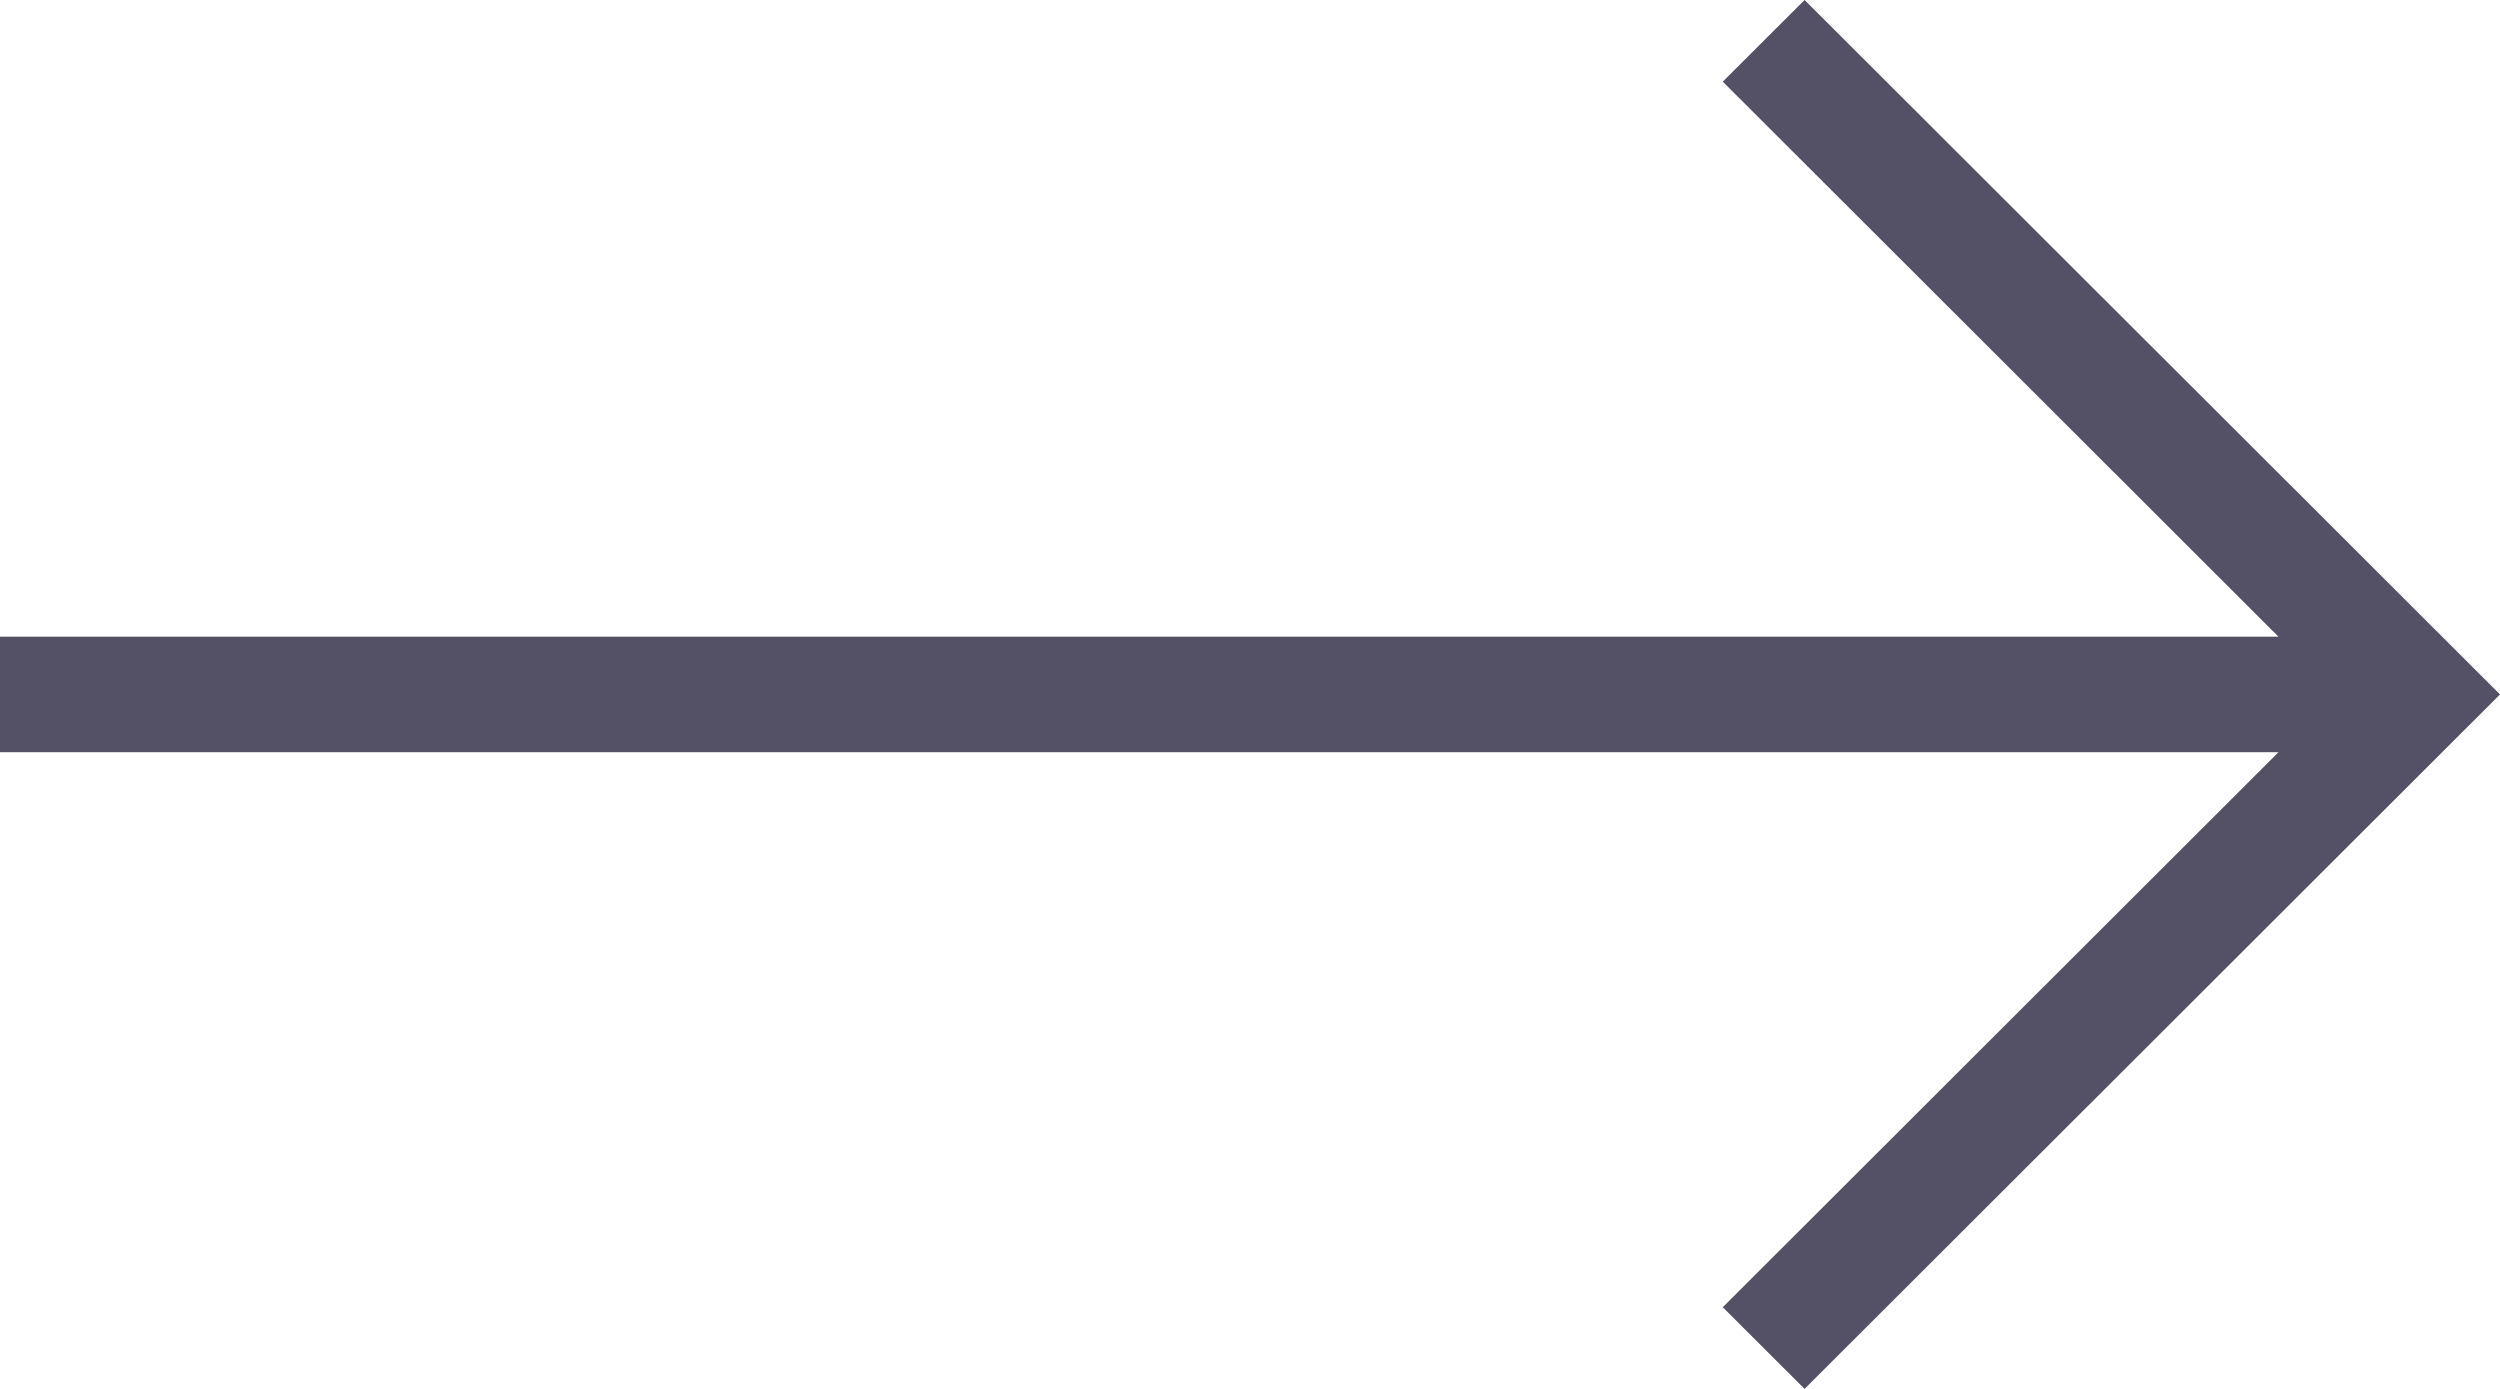
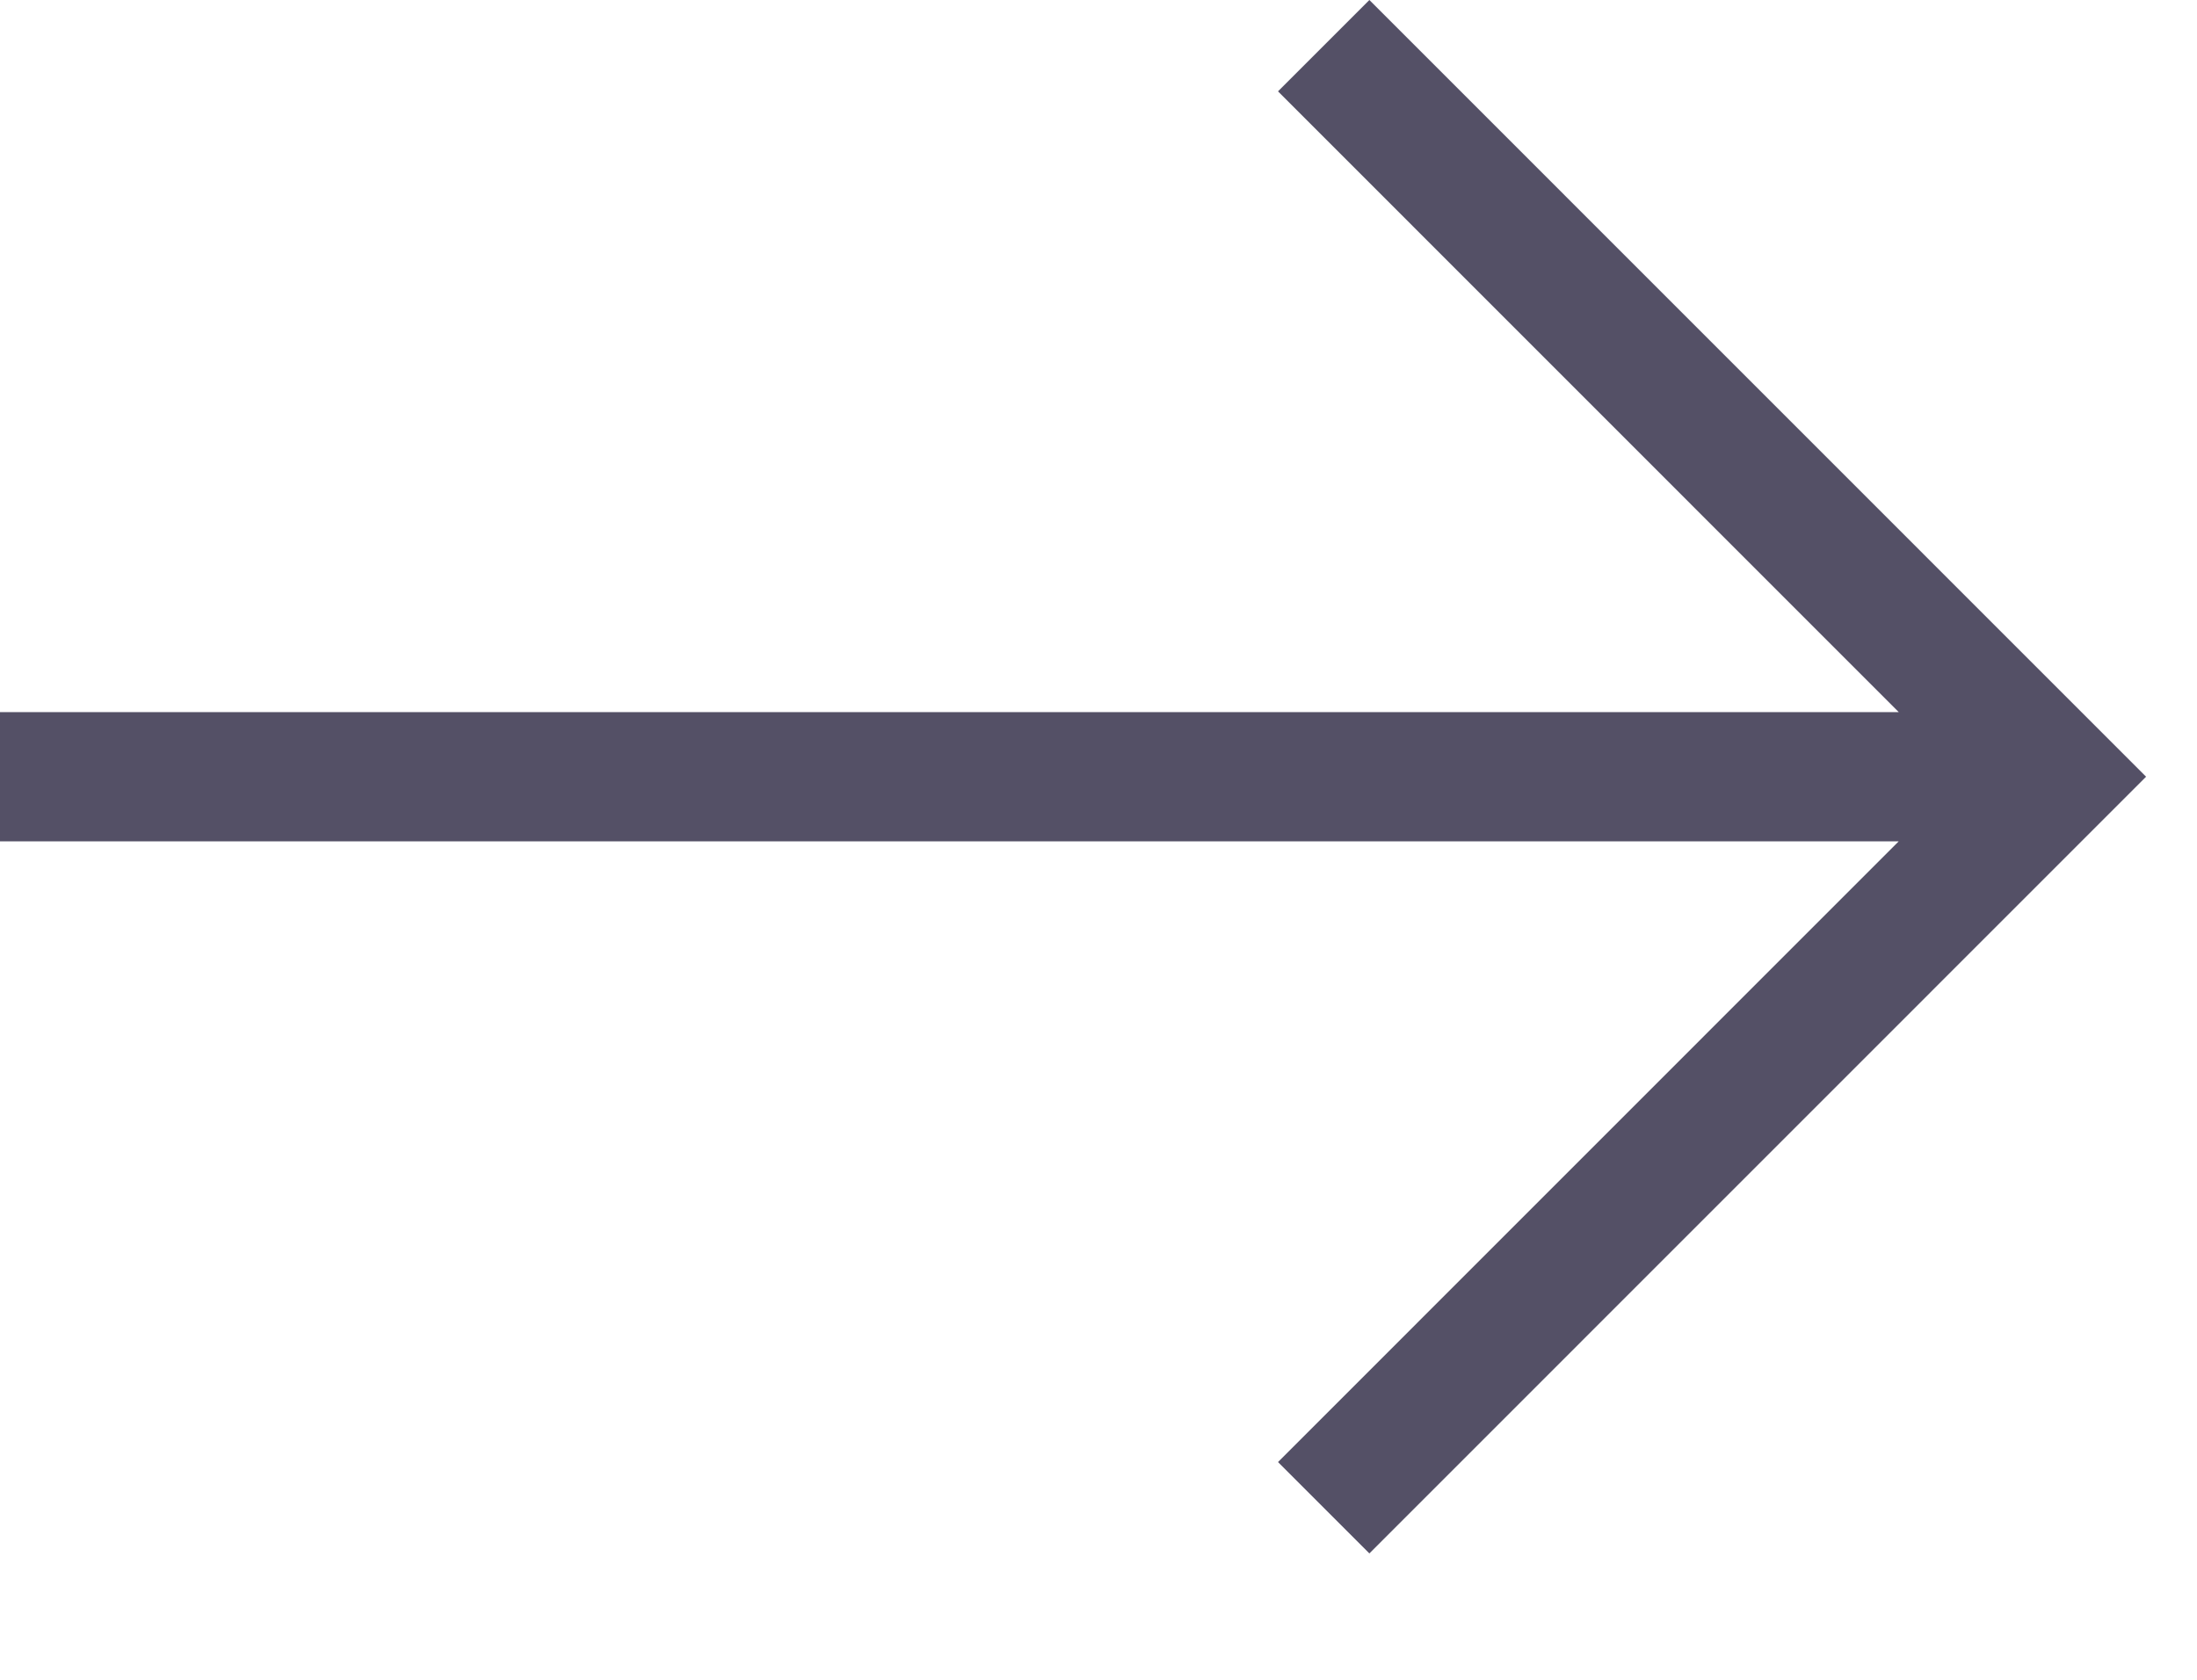
- <svg xmlns="http://www.w3.org/2000/svg" width="18" height="10" viewBox="0 0 18 10" fill="none">
-   <path d="M12.404 0.588L16.405 4.584H0V5.416H16.405L12.404 9.412L12.993 10L18 5L12.993 0L12.404 0.588Z" fill="rgba(12, 6, 38, 0.7)" />
+ <svg xmlns="http://www.w3.org/2000/svg" width="17" height="13" viewBox="0 0 17 13" fill="none">
+   <path d="M9.889 0.707L14.692 5.511H0V6.511H14.692L9.889 11.315L10.596 12.022L16.606 6.011L10.596 0L9.889 0.707Z" fill="rgba(12, 6, 38, 0.7)" />
</svg>
